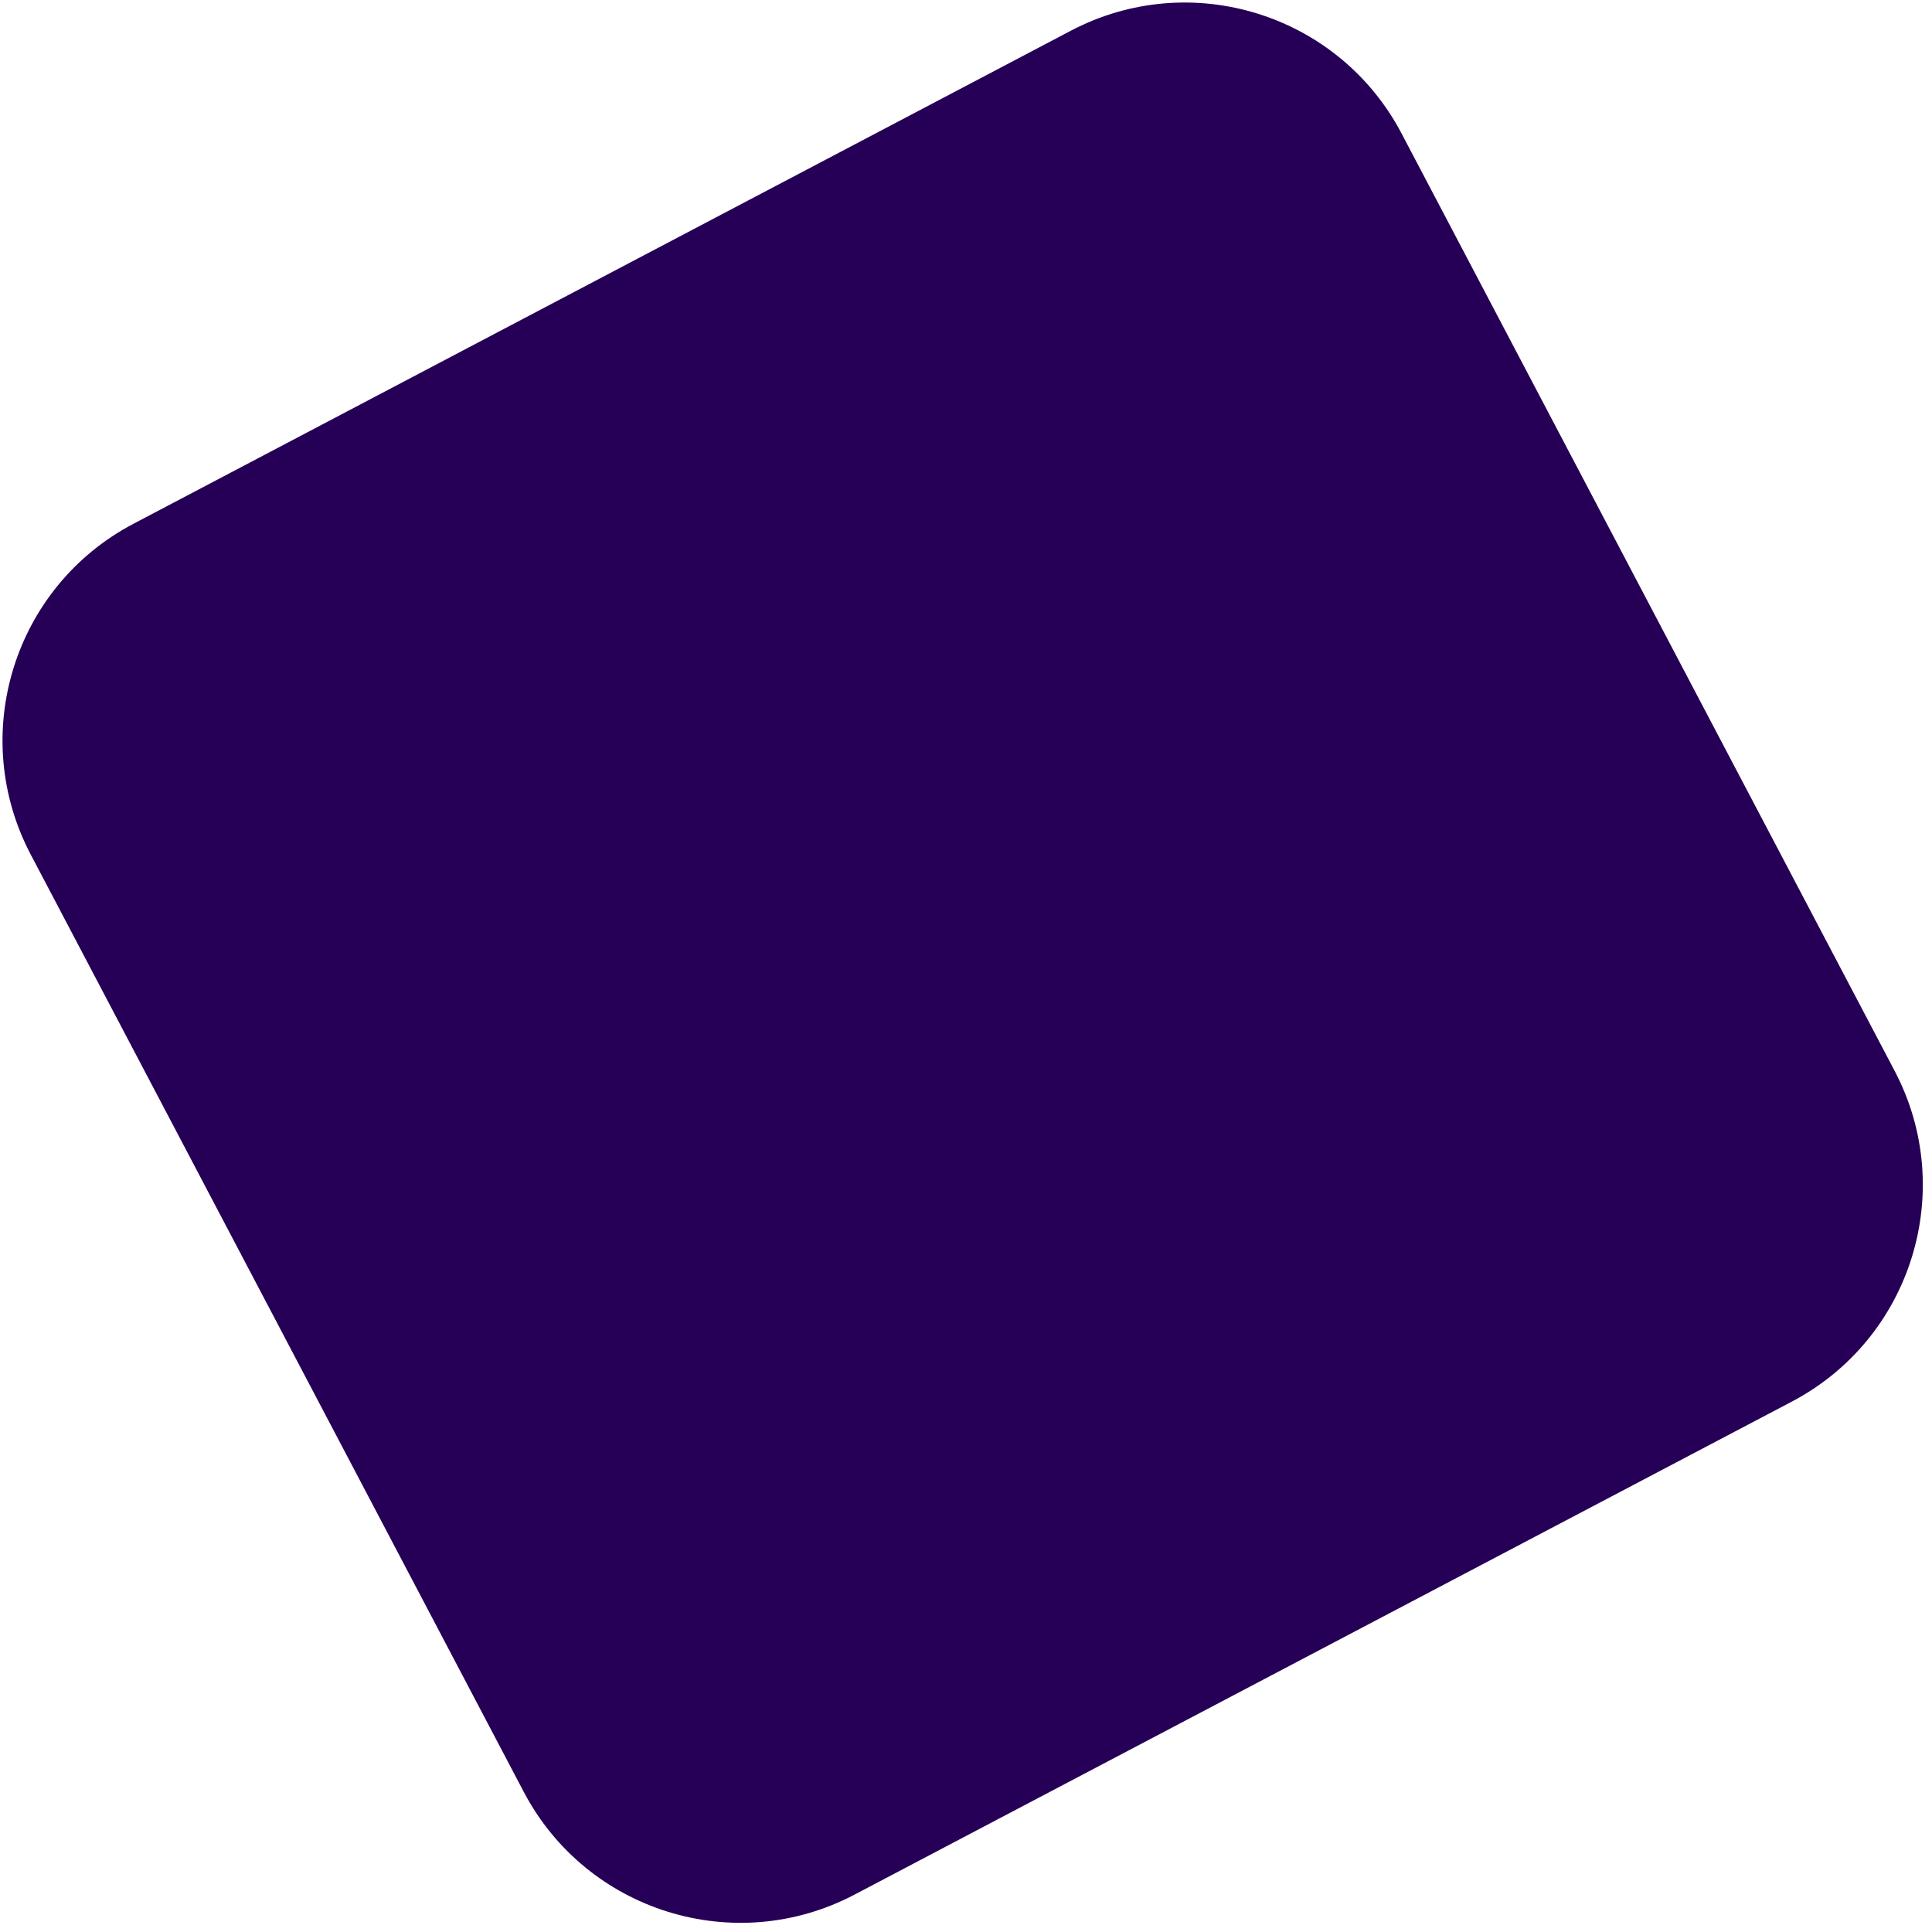
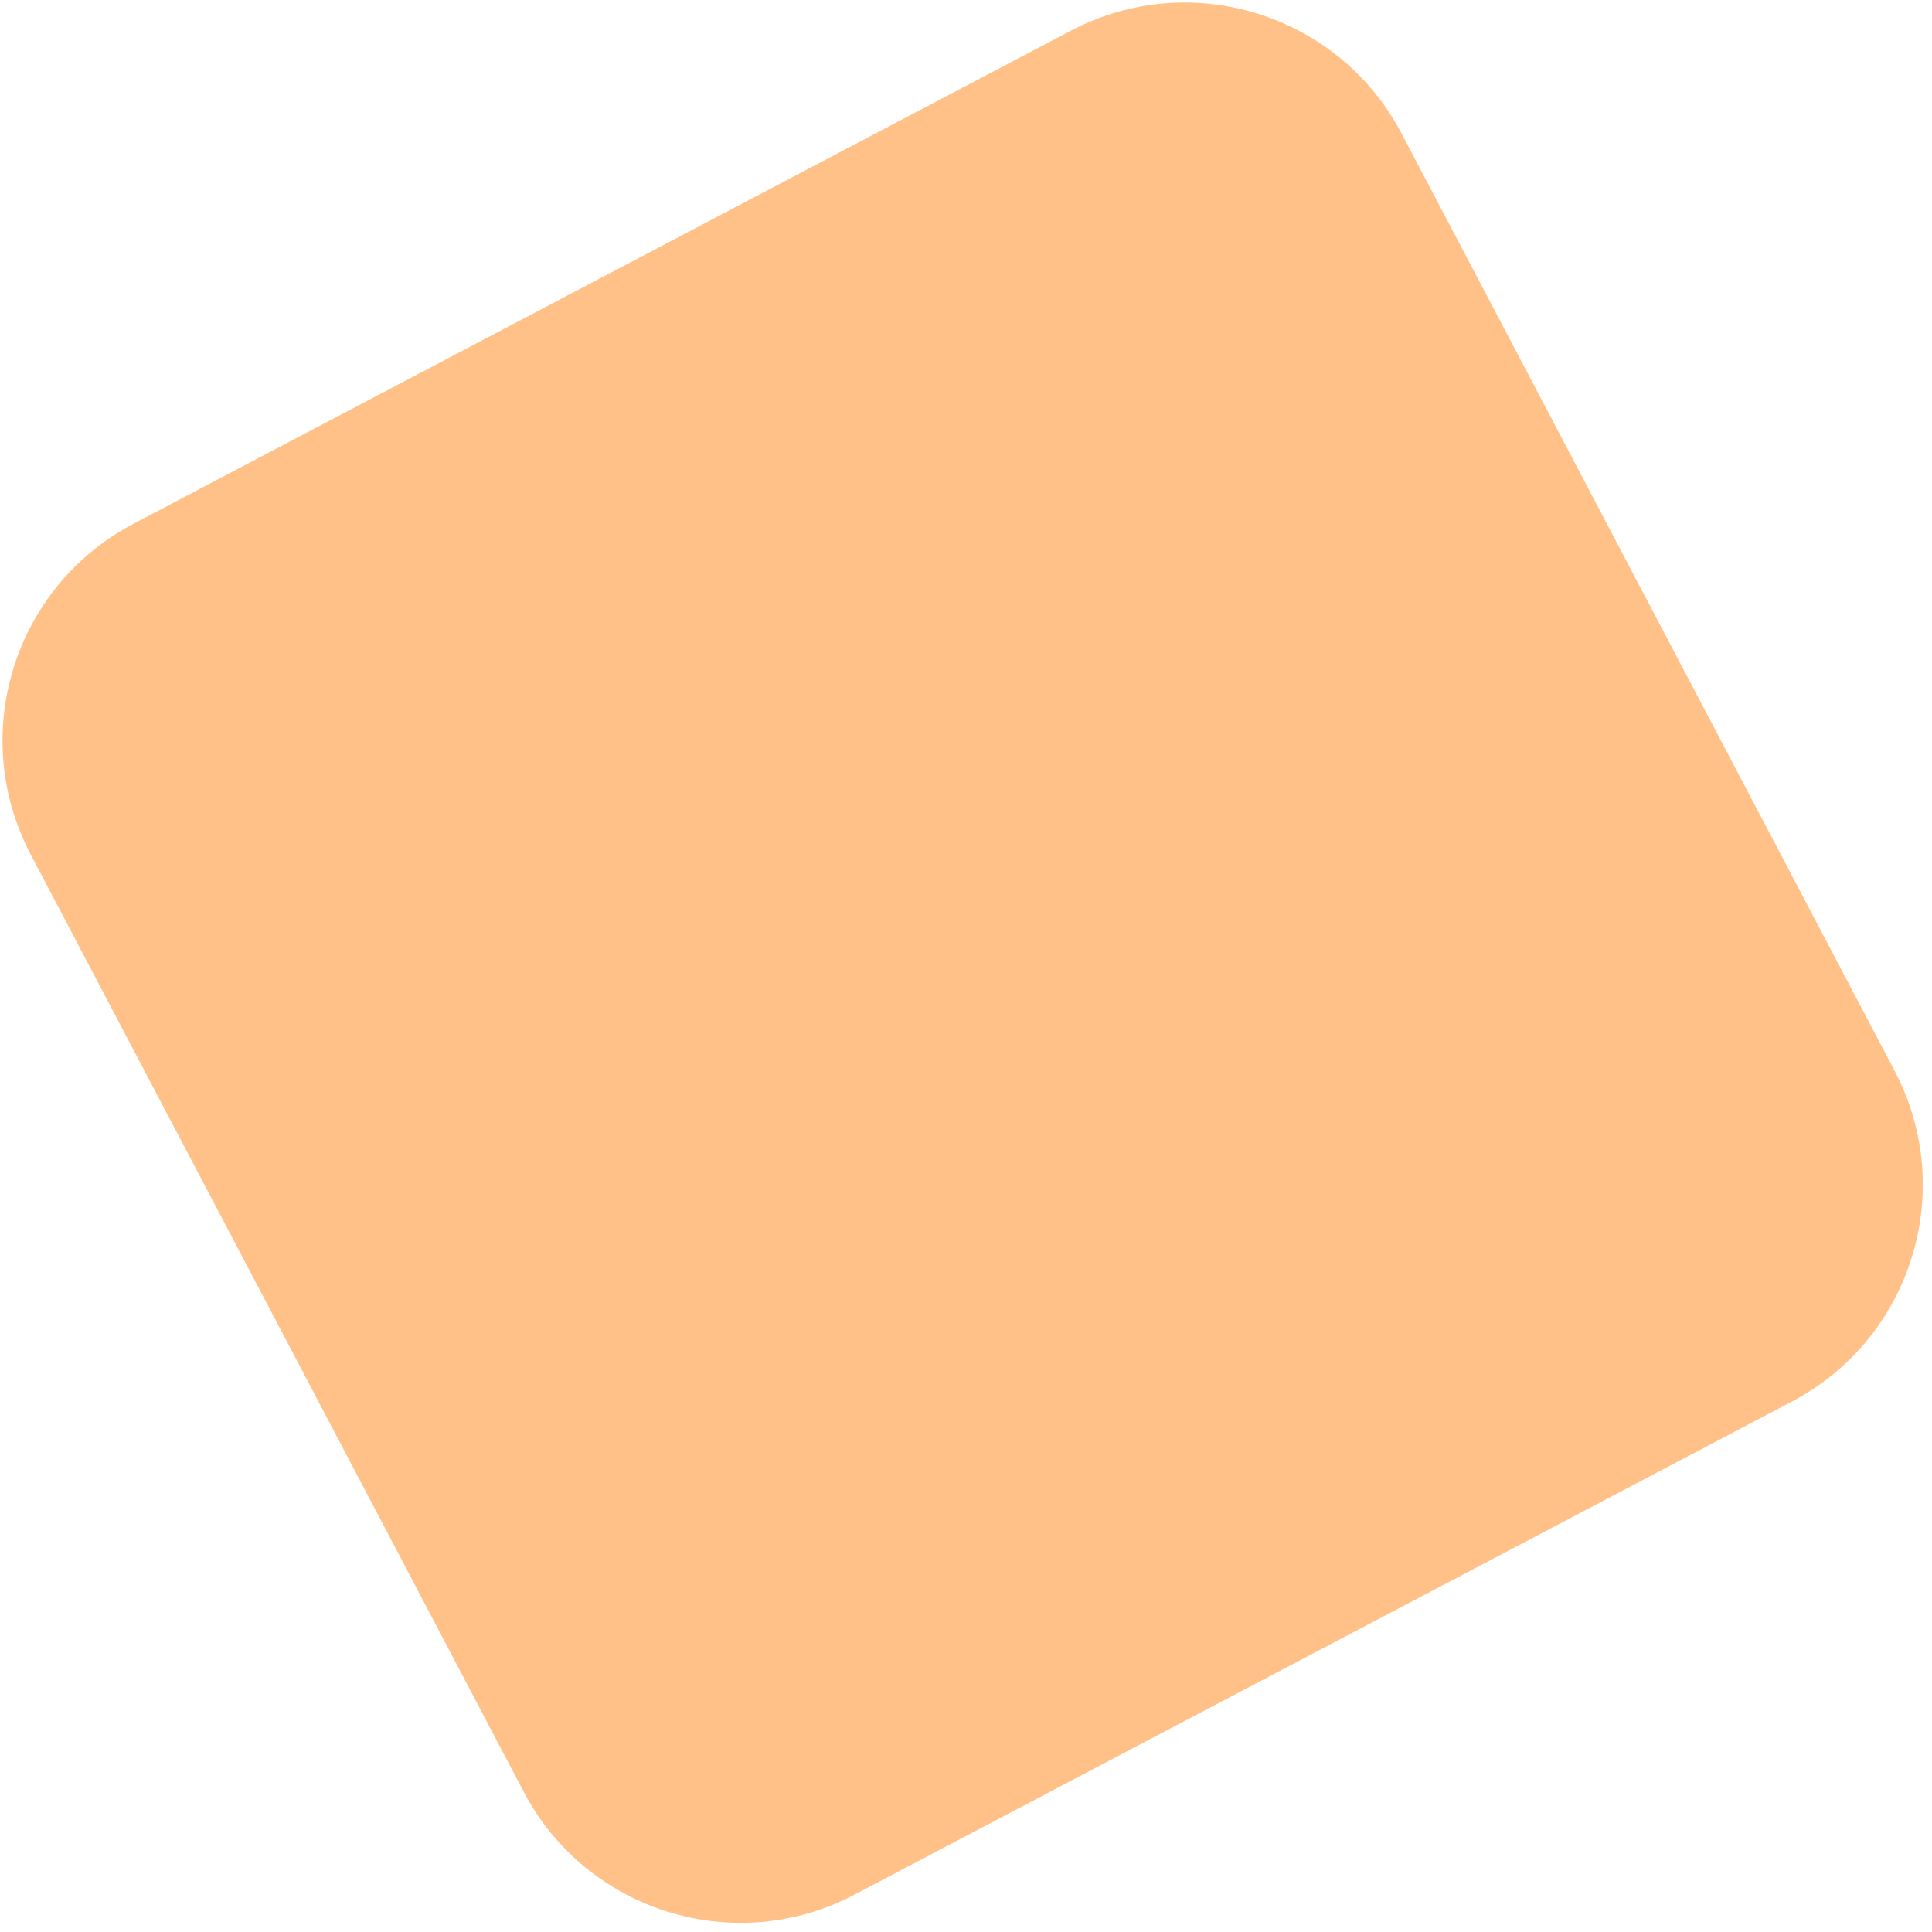
<svg xmlns="http://www.w3.org/2000/svg" width="142" height="142" viewBox="0 0 142 142" fill="none">
-   <path d="M78.704 2.259C87.502 -2.369 98.386 1.012 103.014 9.81L139.252 78.705C143.88 87.503 140.499 98.387 131.701 103.015L62.806 139.253C54.008 143.881 43.124 140.5 38.496 131.702L2.258 62.807C-2.37 54.009 1.011 43.125 9.809 38.497L78.704 2.259Z" fill="#260056" />
+   <path d="M78.704 2.259C87.502 -2.369 98.386 1.012 103.014 9.81L139.252 78.705C143.88 87.503 140.499 98.387 131.701 103.015L62.806 139.253C54.008 143.881 43.124 140.5 38.496 131.702L2.258 62.807C-2.37 54.009 1.011 43.125 9.809 38.497L78.704 2.259Z" fill="#FFC188" />
</svg>
